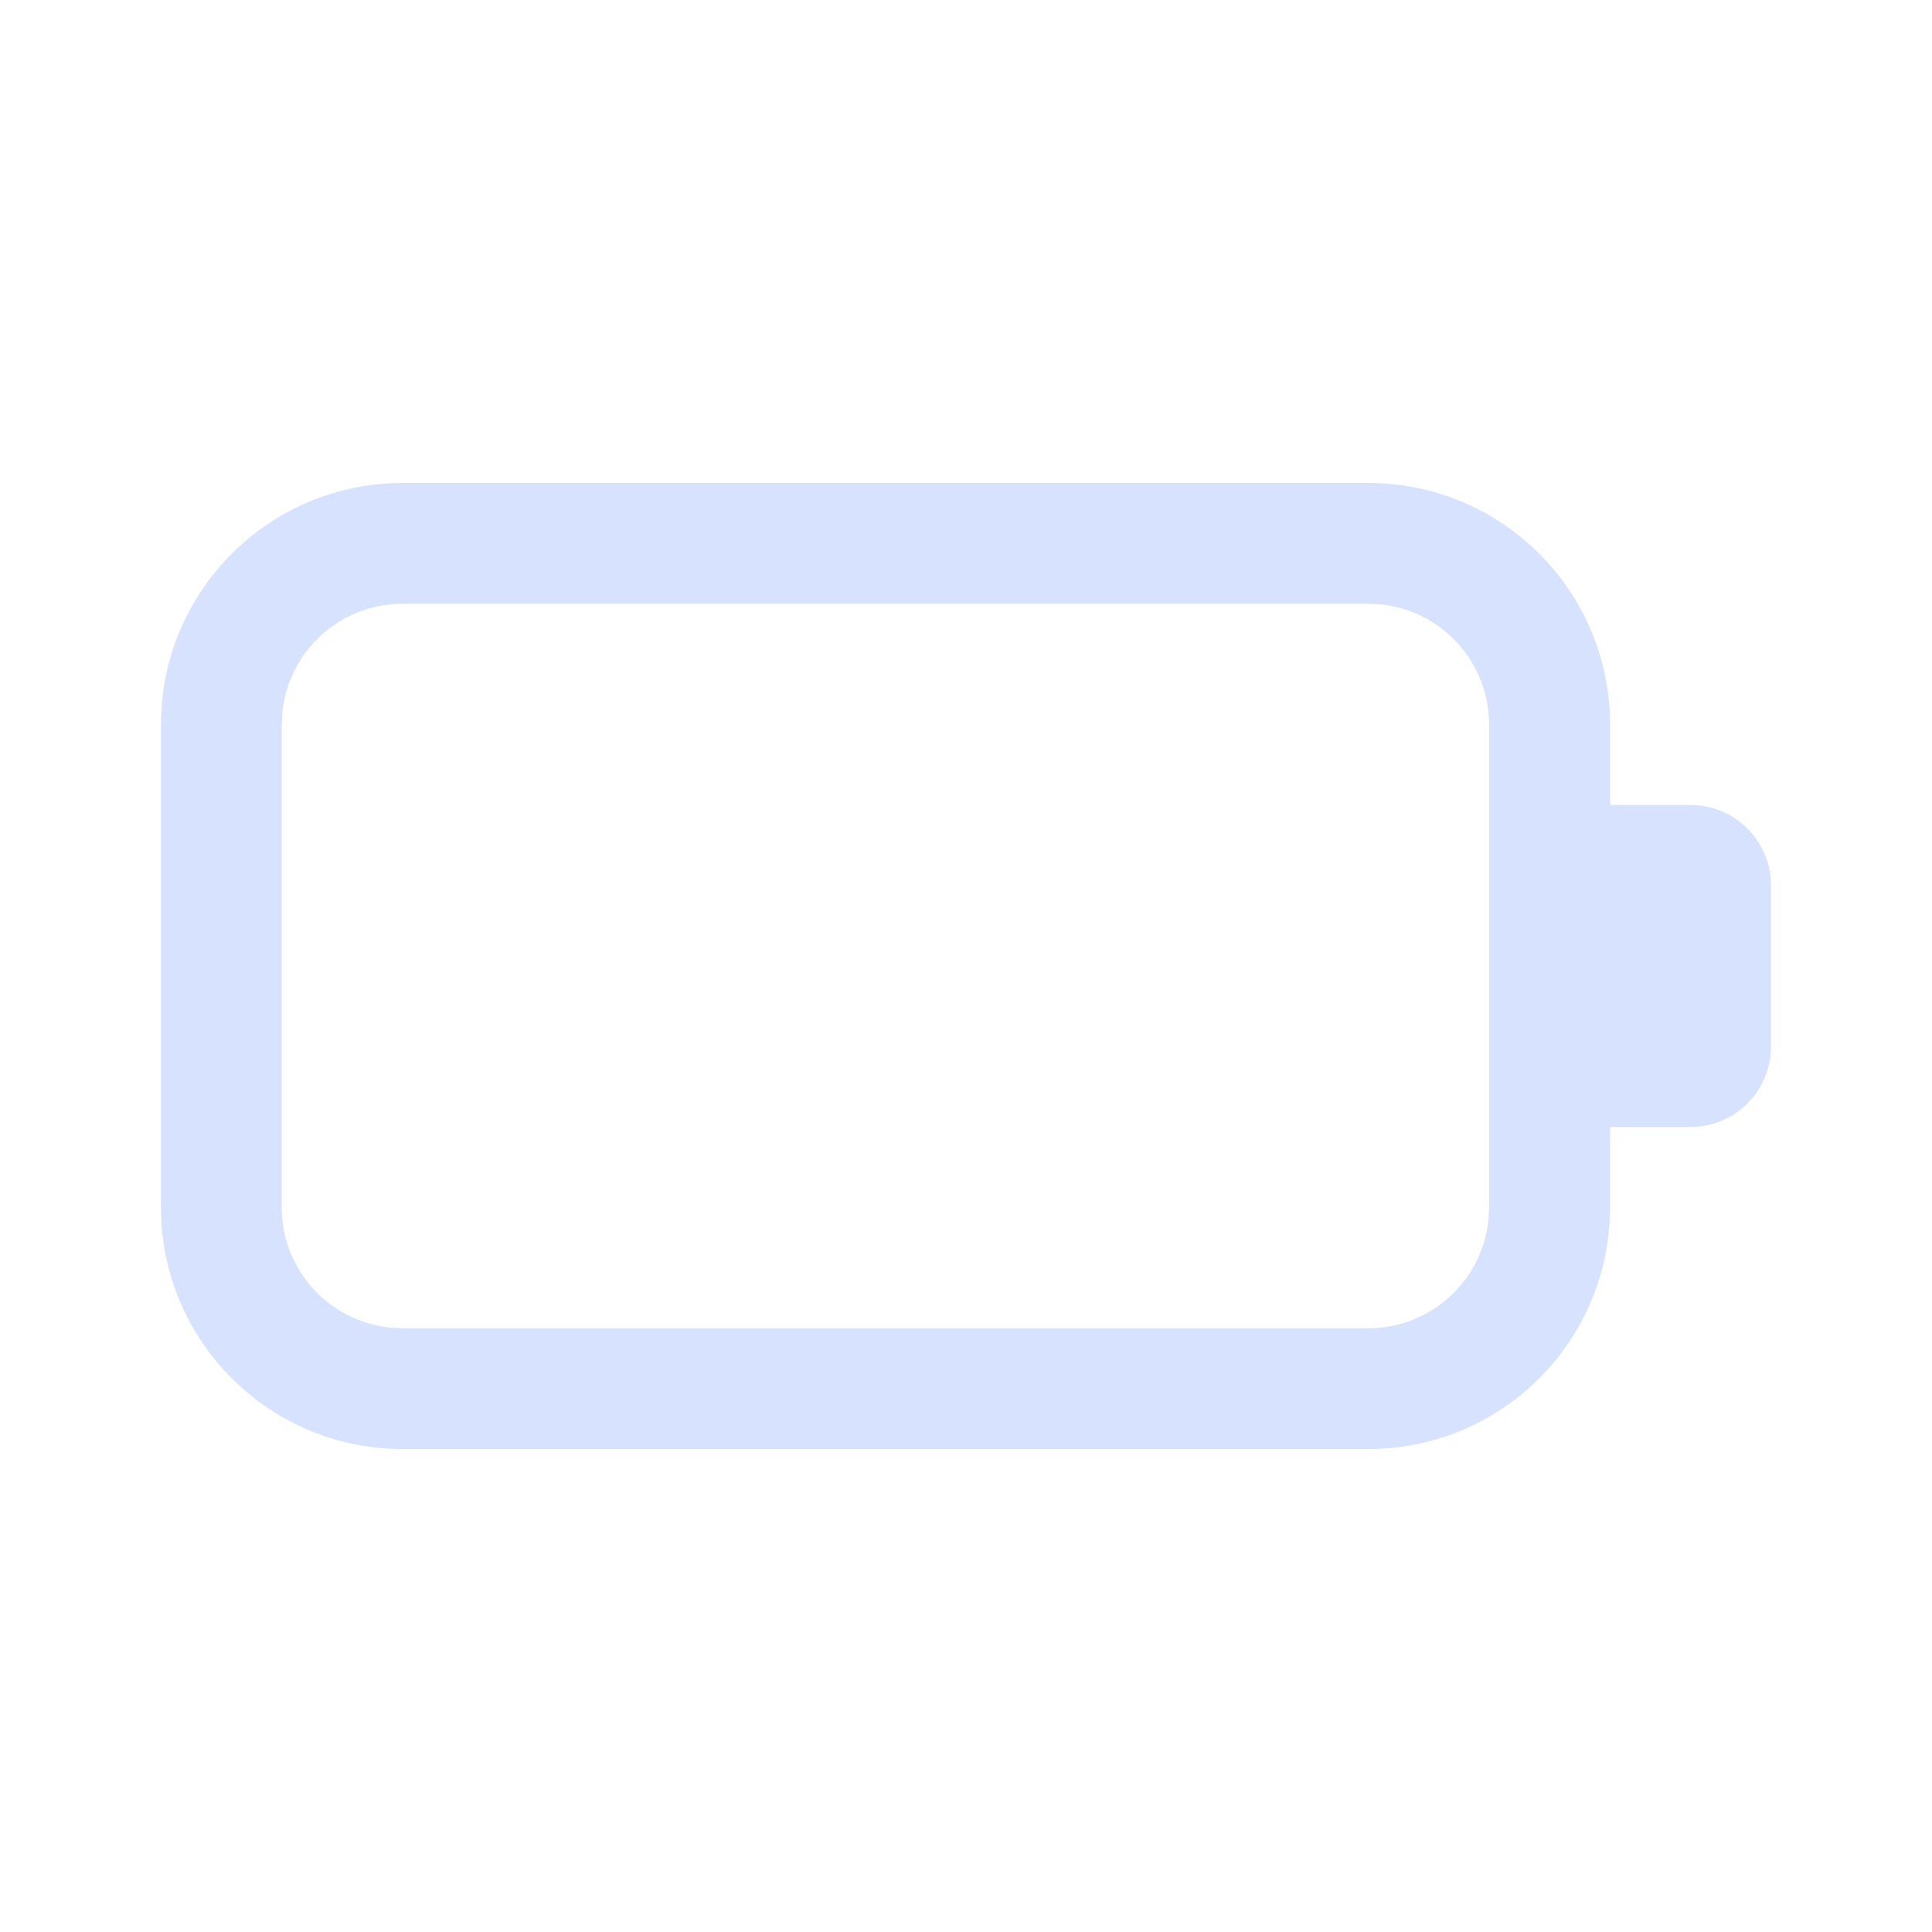
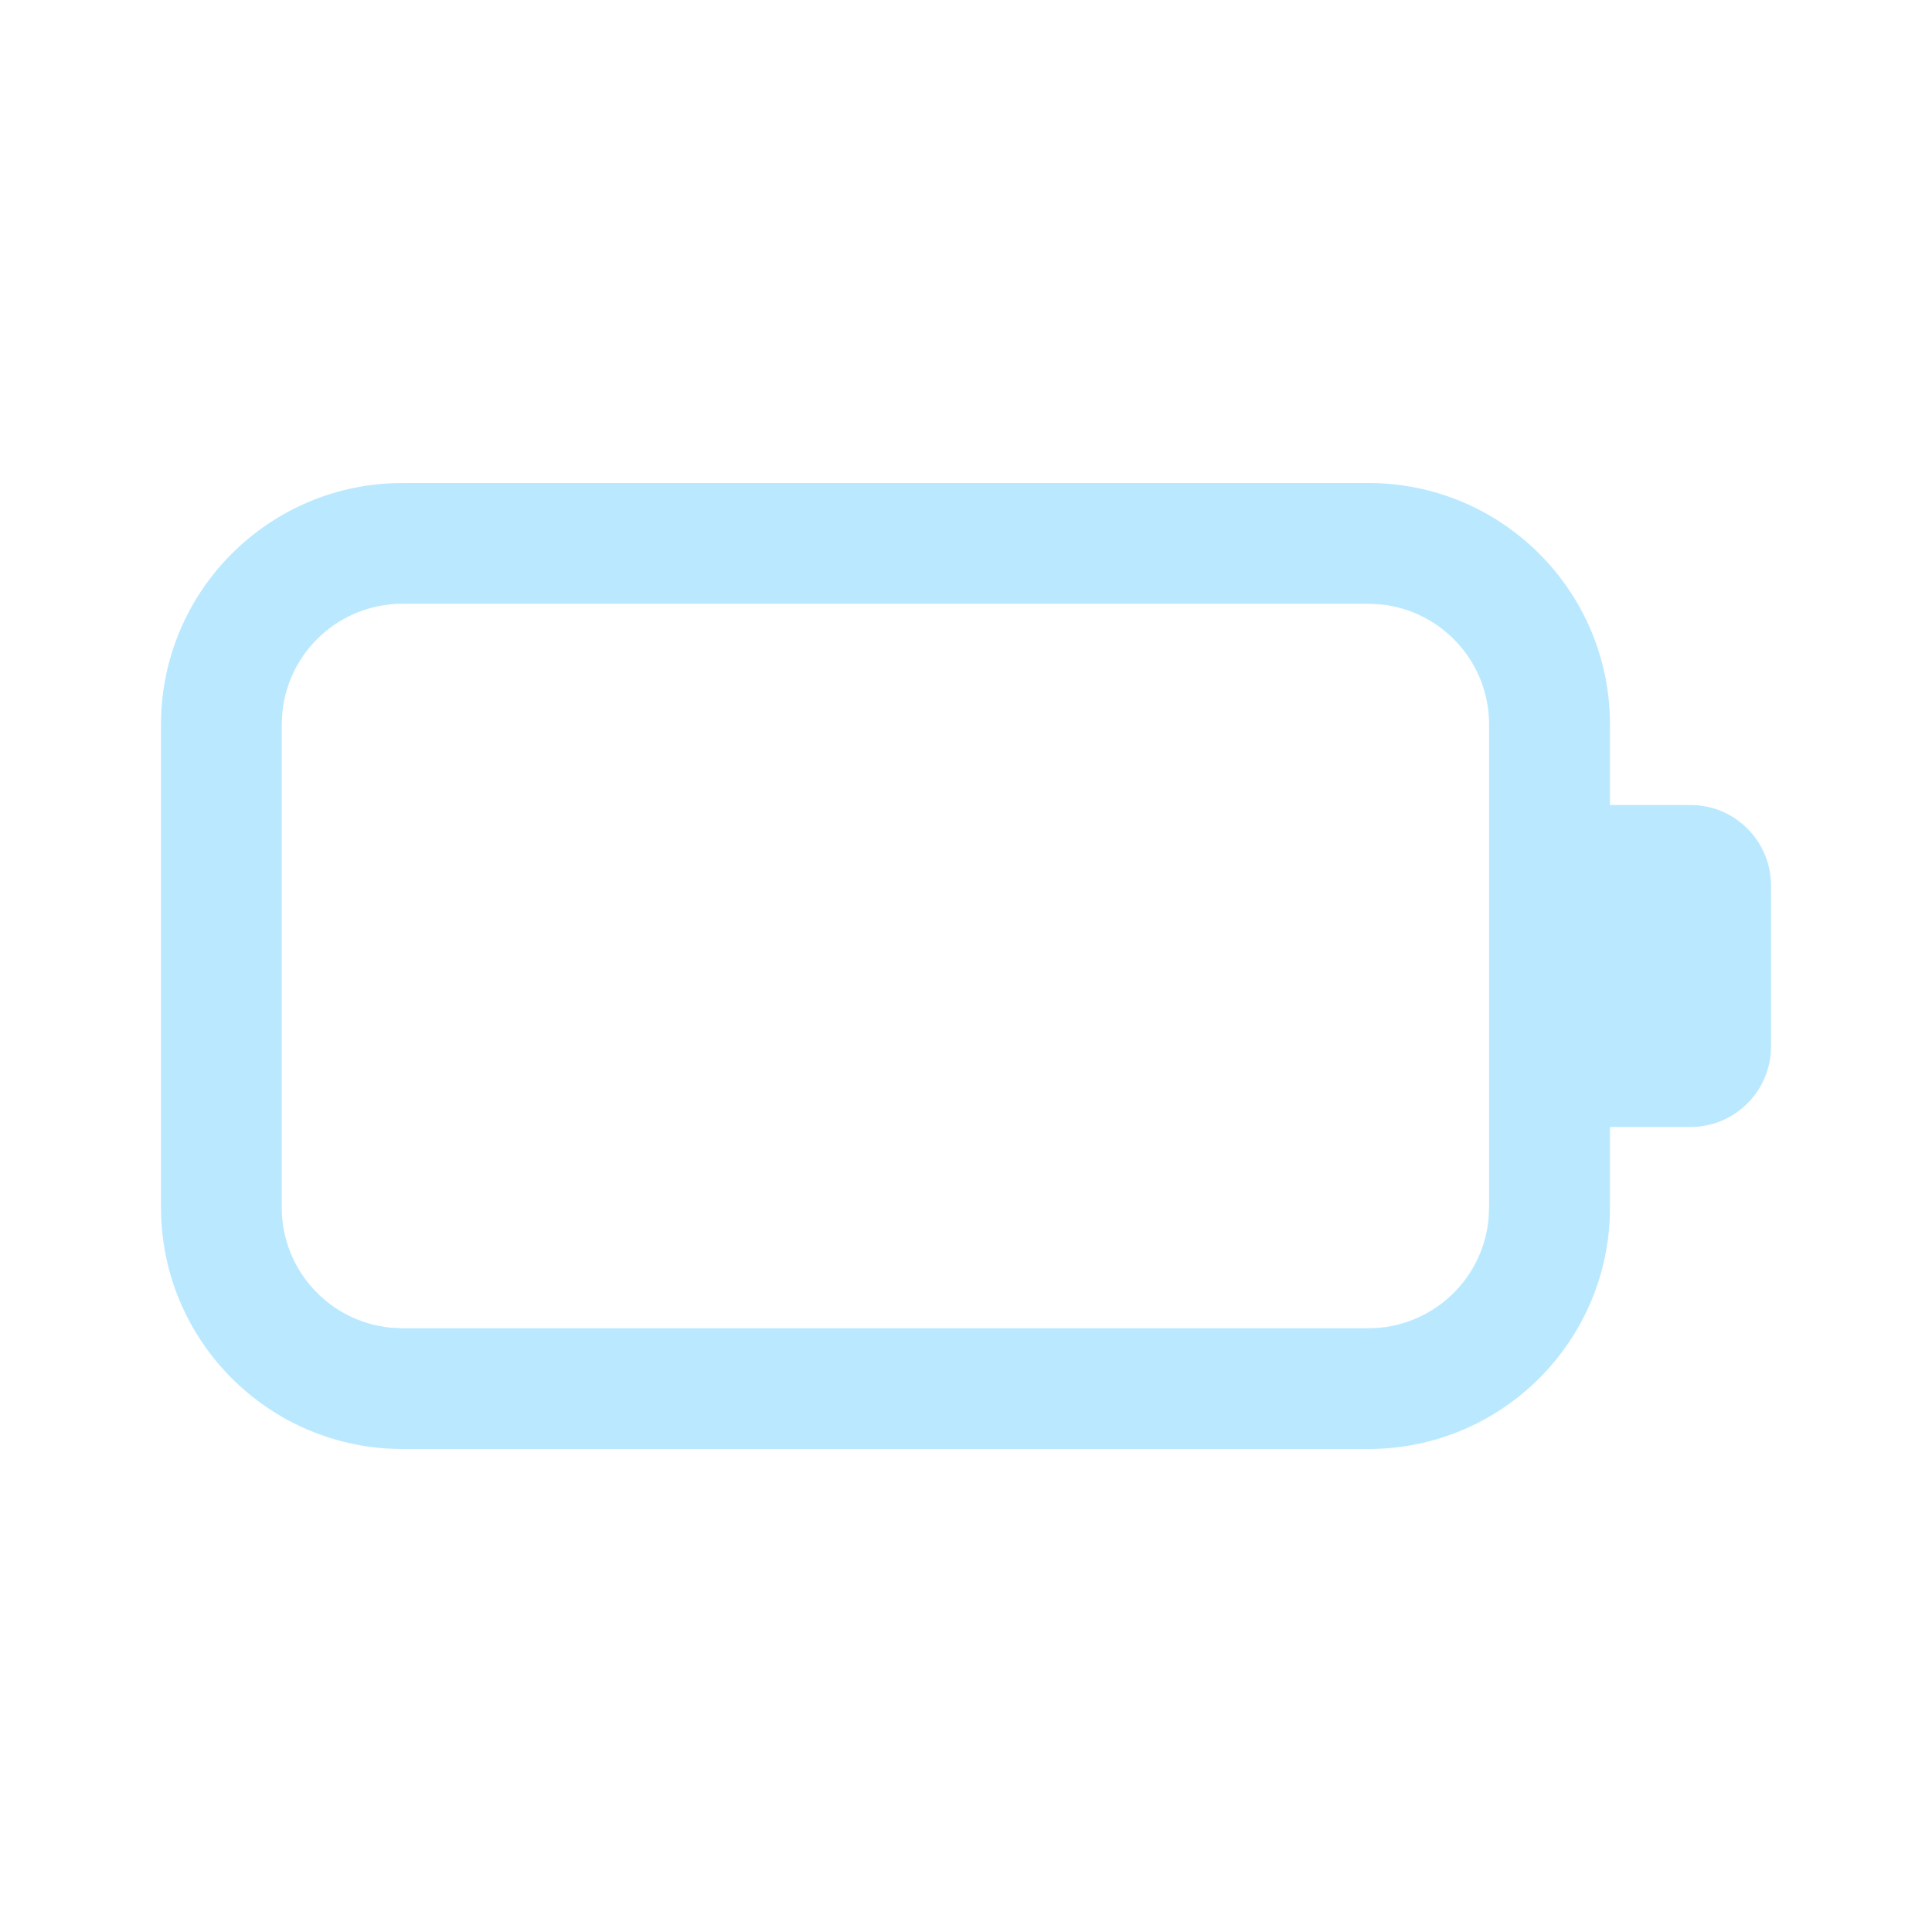
<svg xmlns="http://www.w3.org/2000/svg" width="24" height="24" fill="none" viewBox="0 0 24 24">
-   <path d="M17 6a3 3 0 0 1 3 3v1h1a1 1 0 0 1 1 1v2a1 1 0 0 1-1 1h-1v1a3 3 0 0 1-3 3H5a3 3 0 0 1-3-3V9a3 3 0 0 1 3-3h12Zm-.002 1.5H5a1.5 1.5 0 0 0-1.493 1.356L3.5 9v6a1.5 1.5 0 0 0 1.355 1.493L5 16.5h11.998a1.5 1.5 0 0 0 1.493-1.355l.007-.145V9a1.5 1.5 0 0 0-1.355-1.493l-.145-.007Z" fill="#d7e2ff" />
+   <path d="M17 6a3 3 0 0 1 3 3v1h1a1 1 0 0 1 1 1v2a1 1 0 0 1-1 1h-1v1a3 3 0 0 1-3 3H5a3 3 0 0 1-3-3V9a3 3 0 0 1 3-3h12Zm-.002 1.5H5a1.5 1.5 0 0 0-1.493 1.356L3.5 9v6a1.5 1.5 0 0 0 1.355 1.493L5 16.5h11.998a1.5 1.5 0 0 0 1.493-1.355l.007-.145V9a1.5 1.5 0 0 0-1.355-1.493l-.145-.007Z" fill="#bae9ff" />
</svg>
